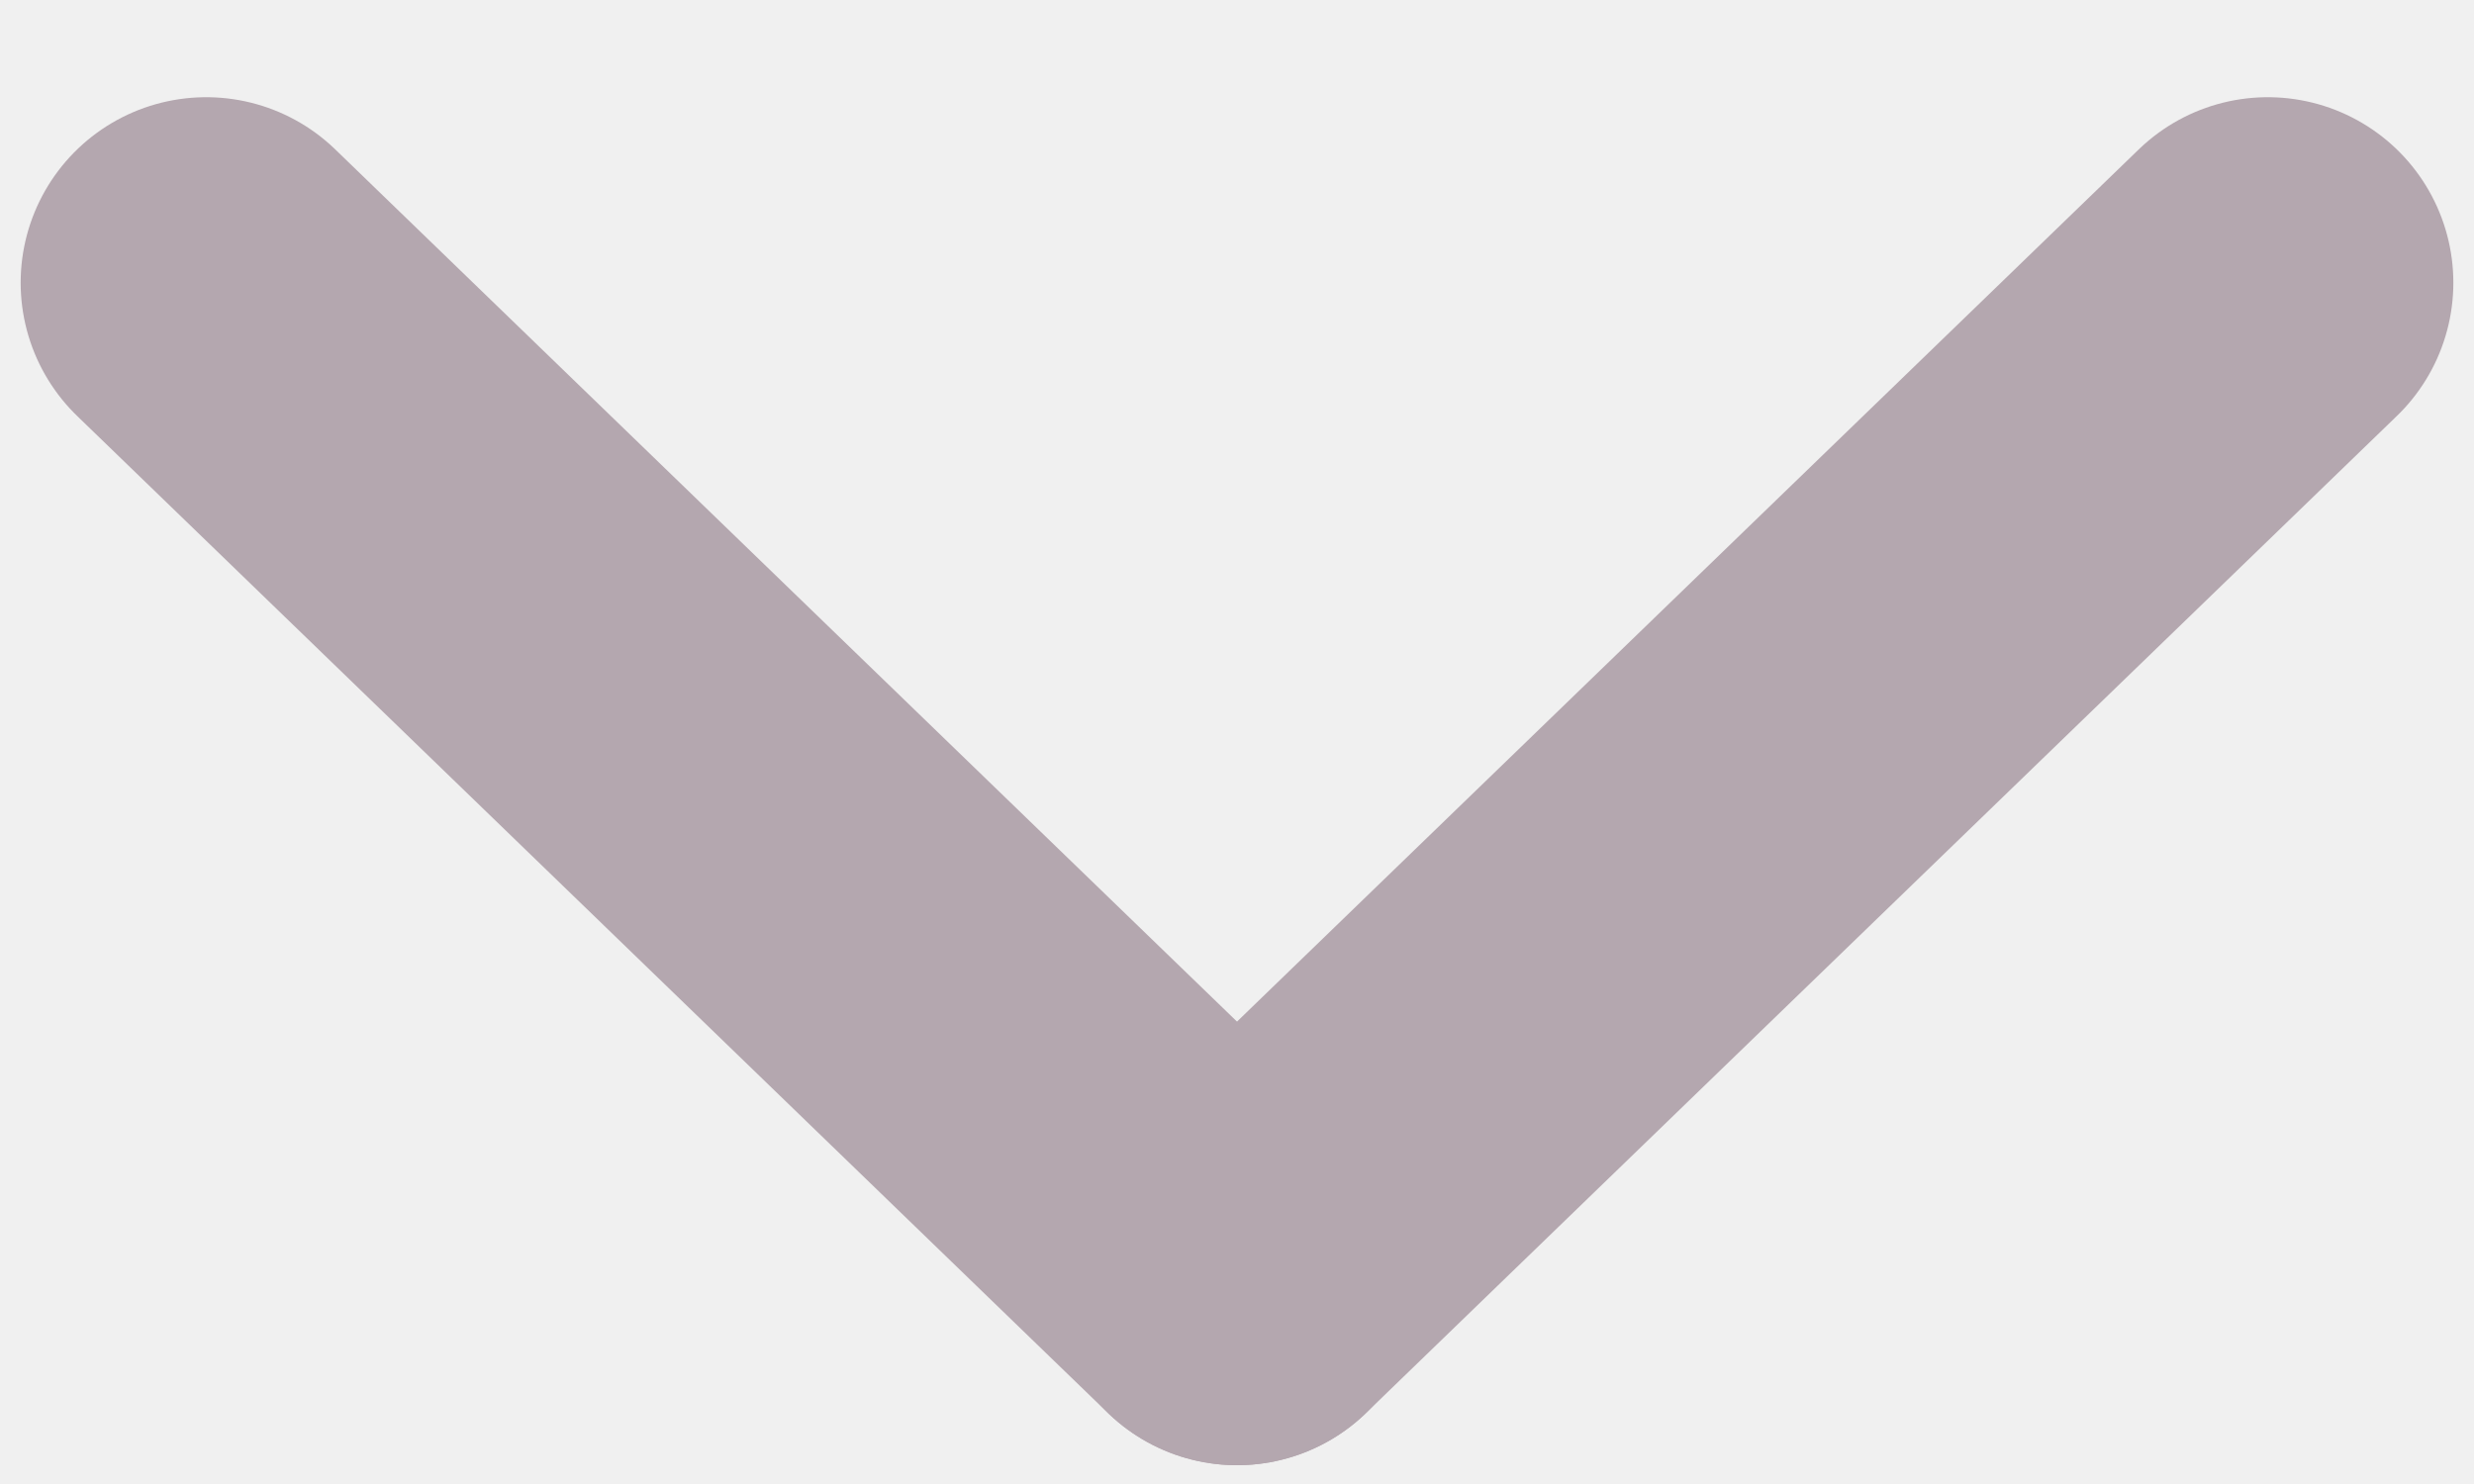
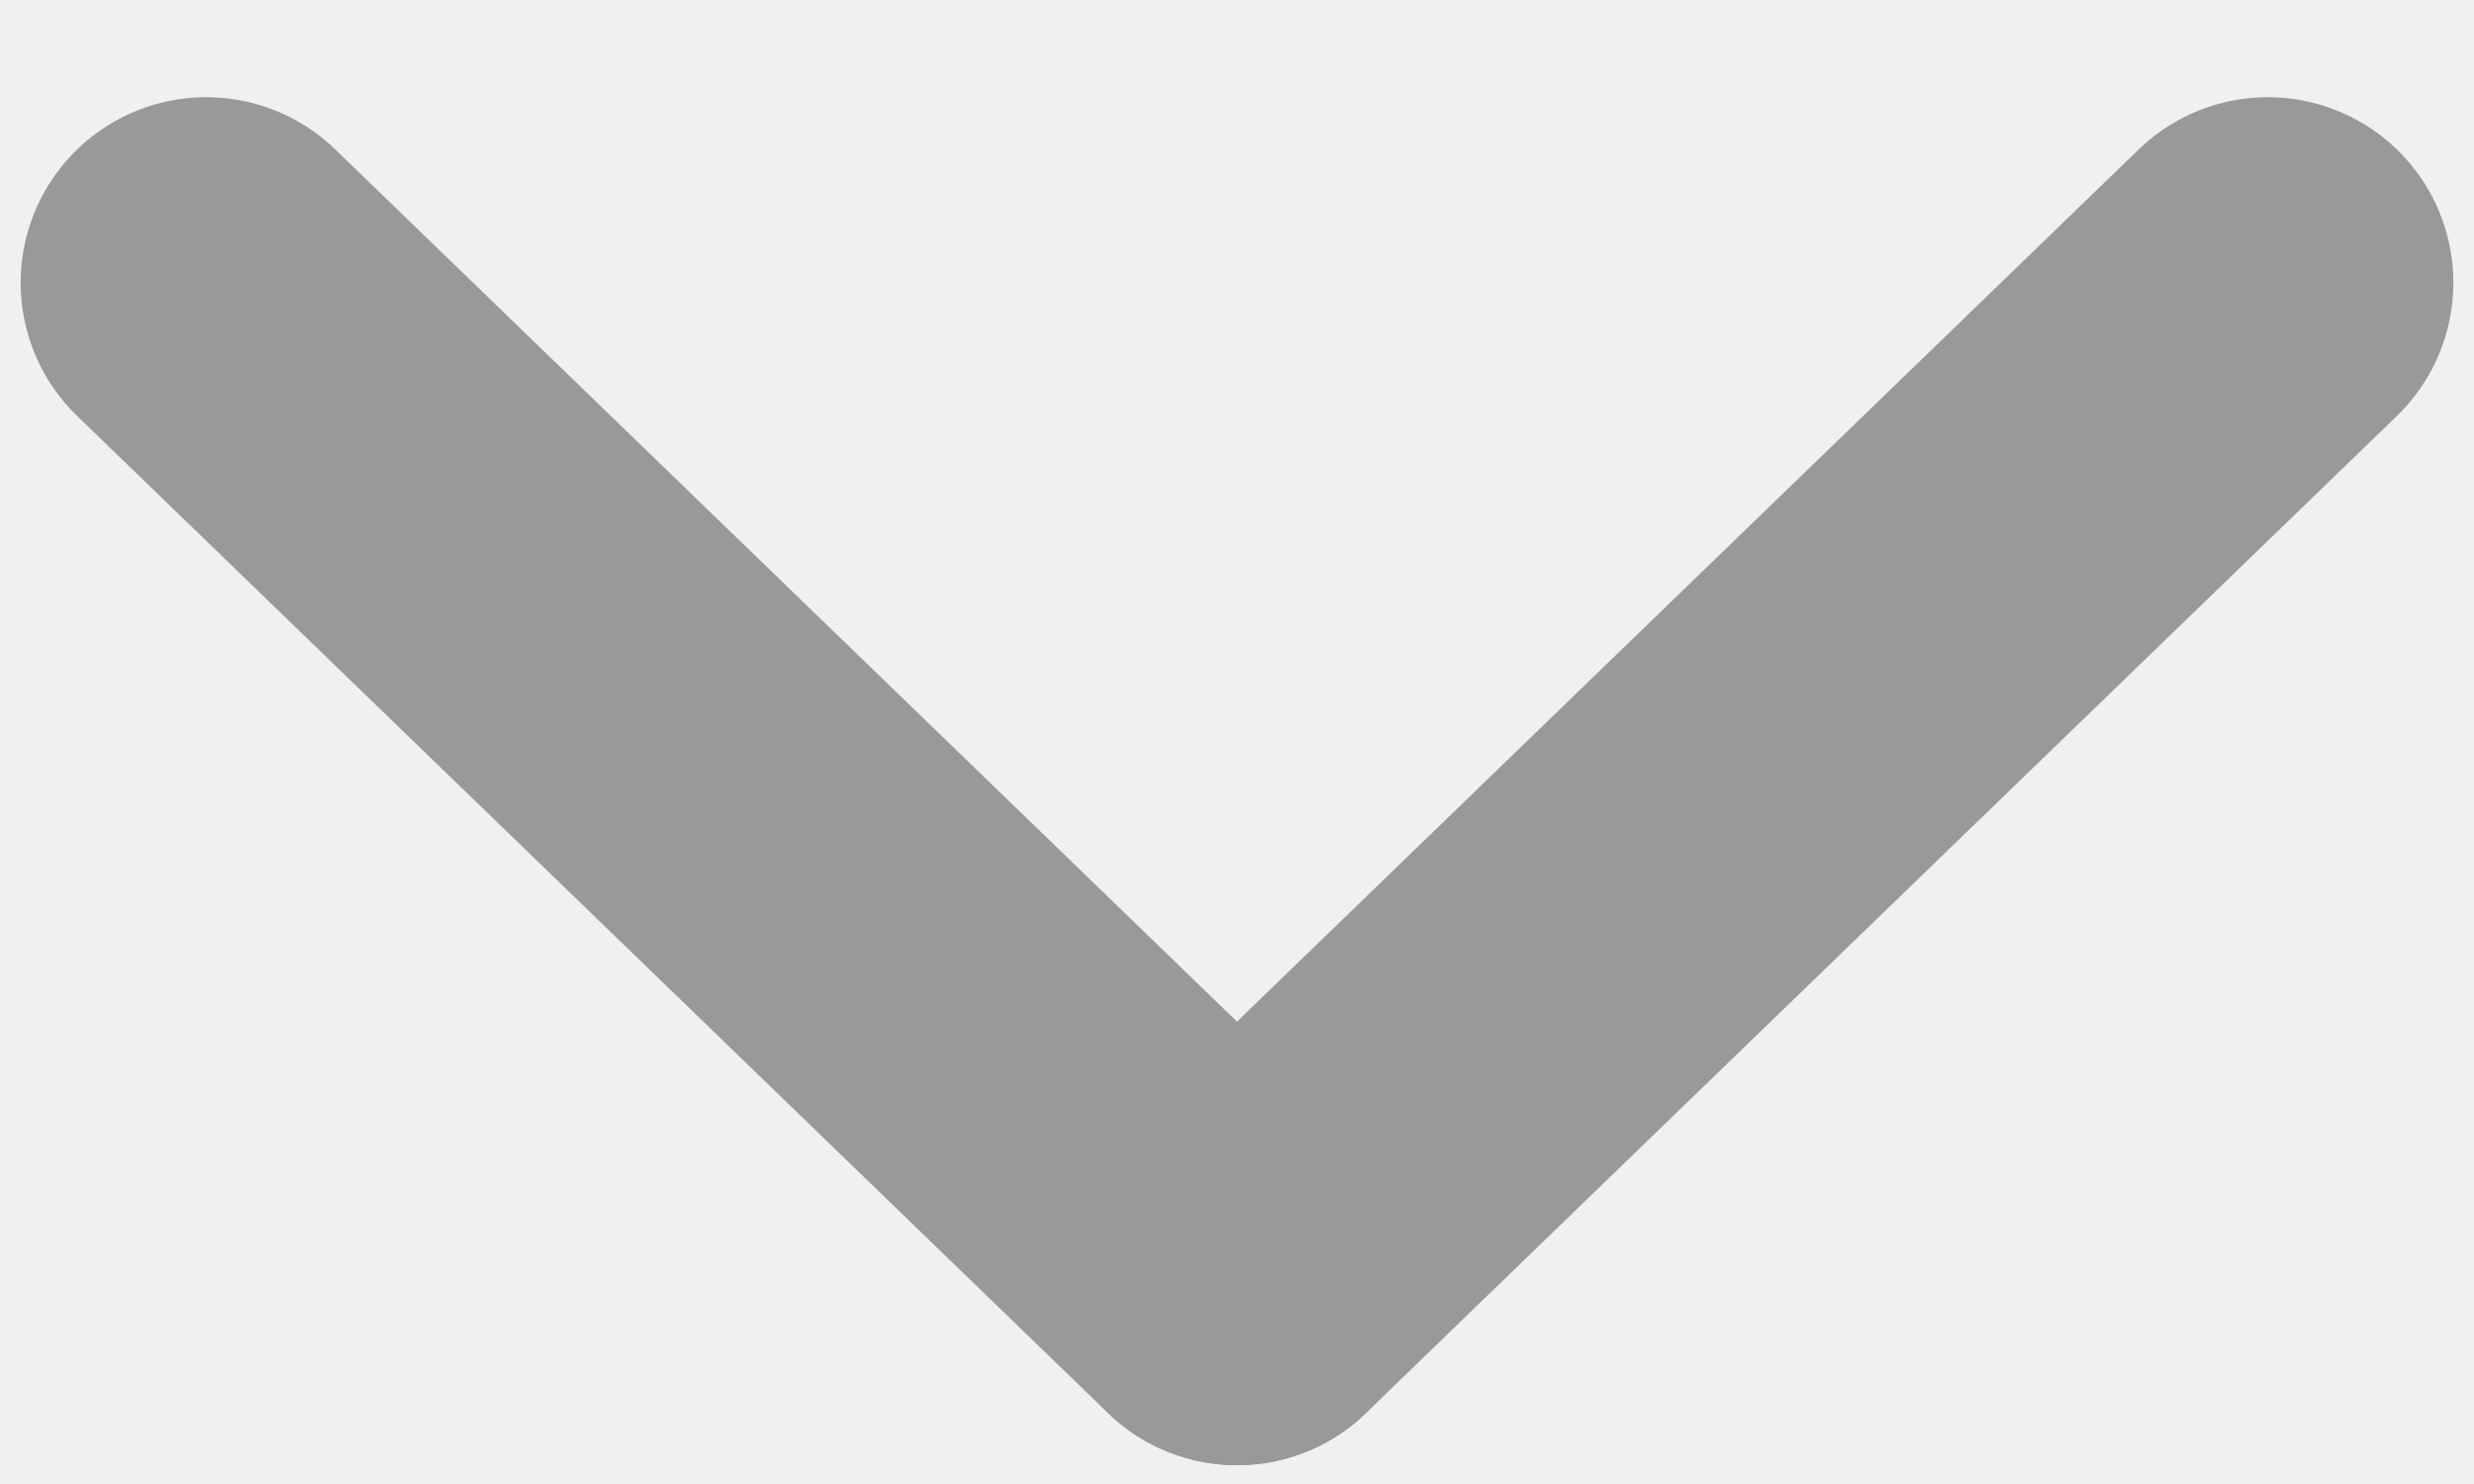
<svg xmlns="http://www.w3.org/2000/svg" width="20" height="12" viewBox="0 0 20 12" fill="none">
-   <path d="M1.667 2.286L10 10.348" stroke="#B4A7AF" stroke-width="3" stroke-linecap="round" stroke-linejoin="round" />
-   <path d="M10 10.348L18.333 2.286" stroke="#B4A7AF" stroke-width="3" stroke-linecap="round" stroke-linejoin="round" />
+   <g clip-path="url(#clip0_823_5)">
+     <path d="M1.667 2.286L10 10.348" stroke="#999999" stroke-width="3" stroke-linecap="round" stroke-linejoin="round" />
+     <path d="M10 10.348L18.333 2.286" stroke="#999999" stroke-width="3" stroke-linecap="round" stroke-linejoin="round" />
+   </g>
+   <defs>
+     <clipPath id="clip0_823_5">
+       <rect width="20" height="12" fill="white" />
+     </clipPath>
+   </defs>
</svg>
